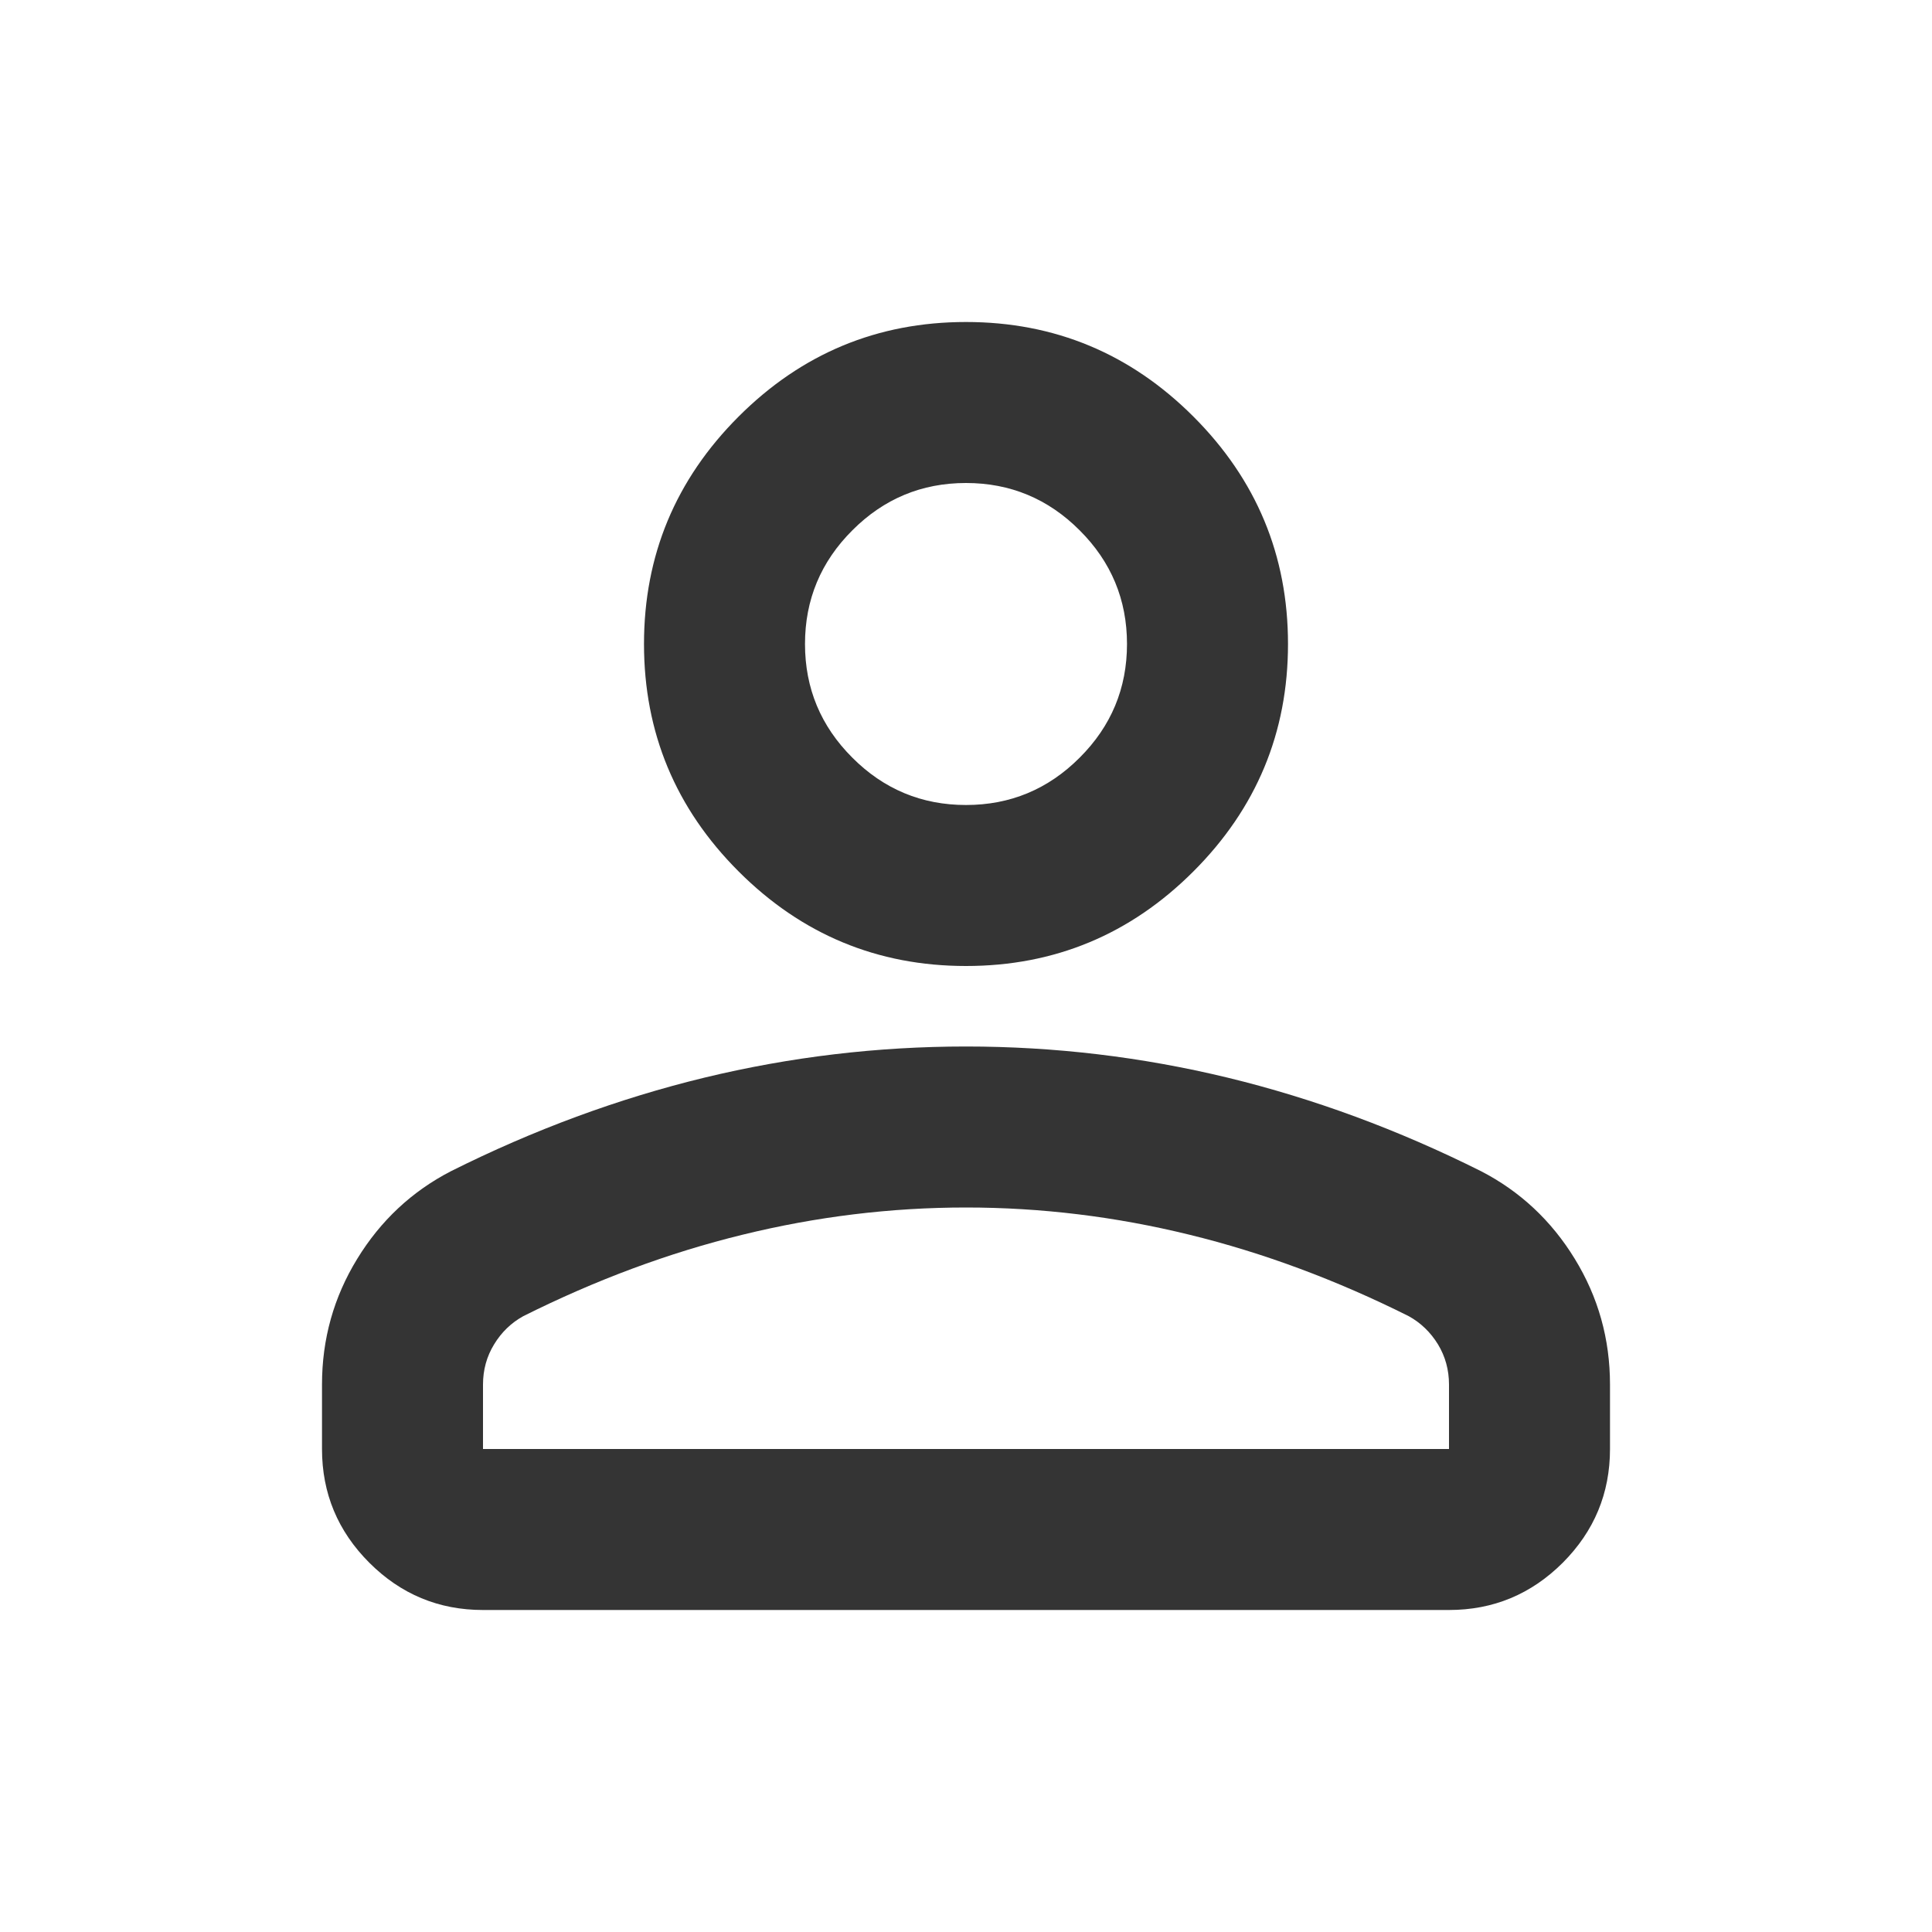
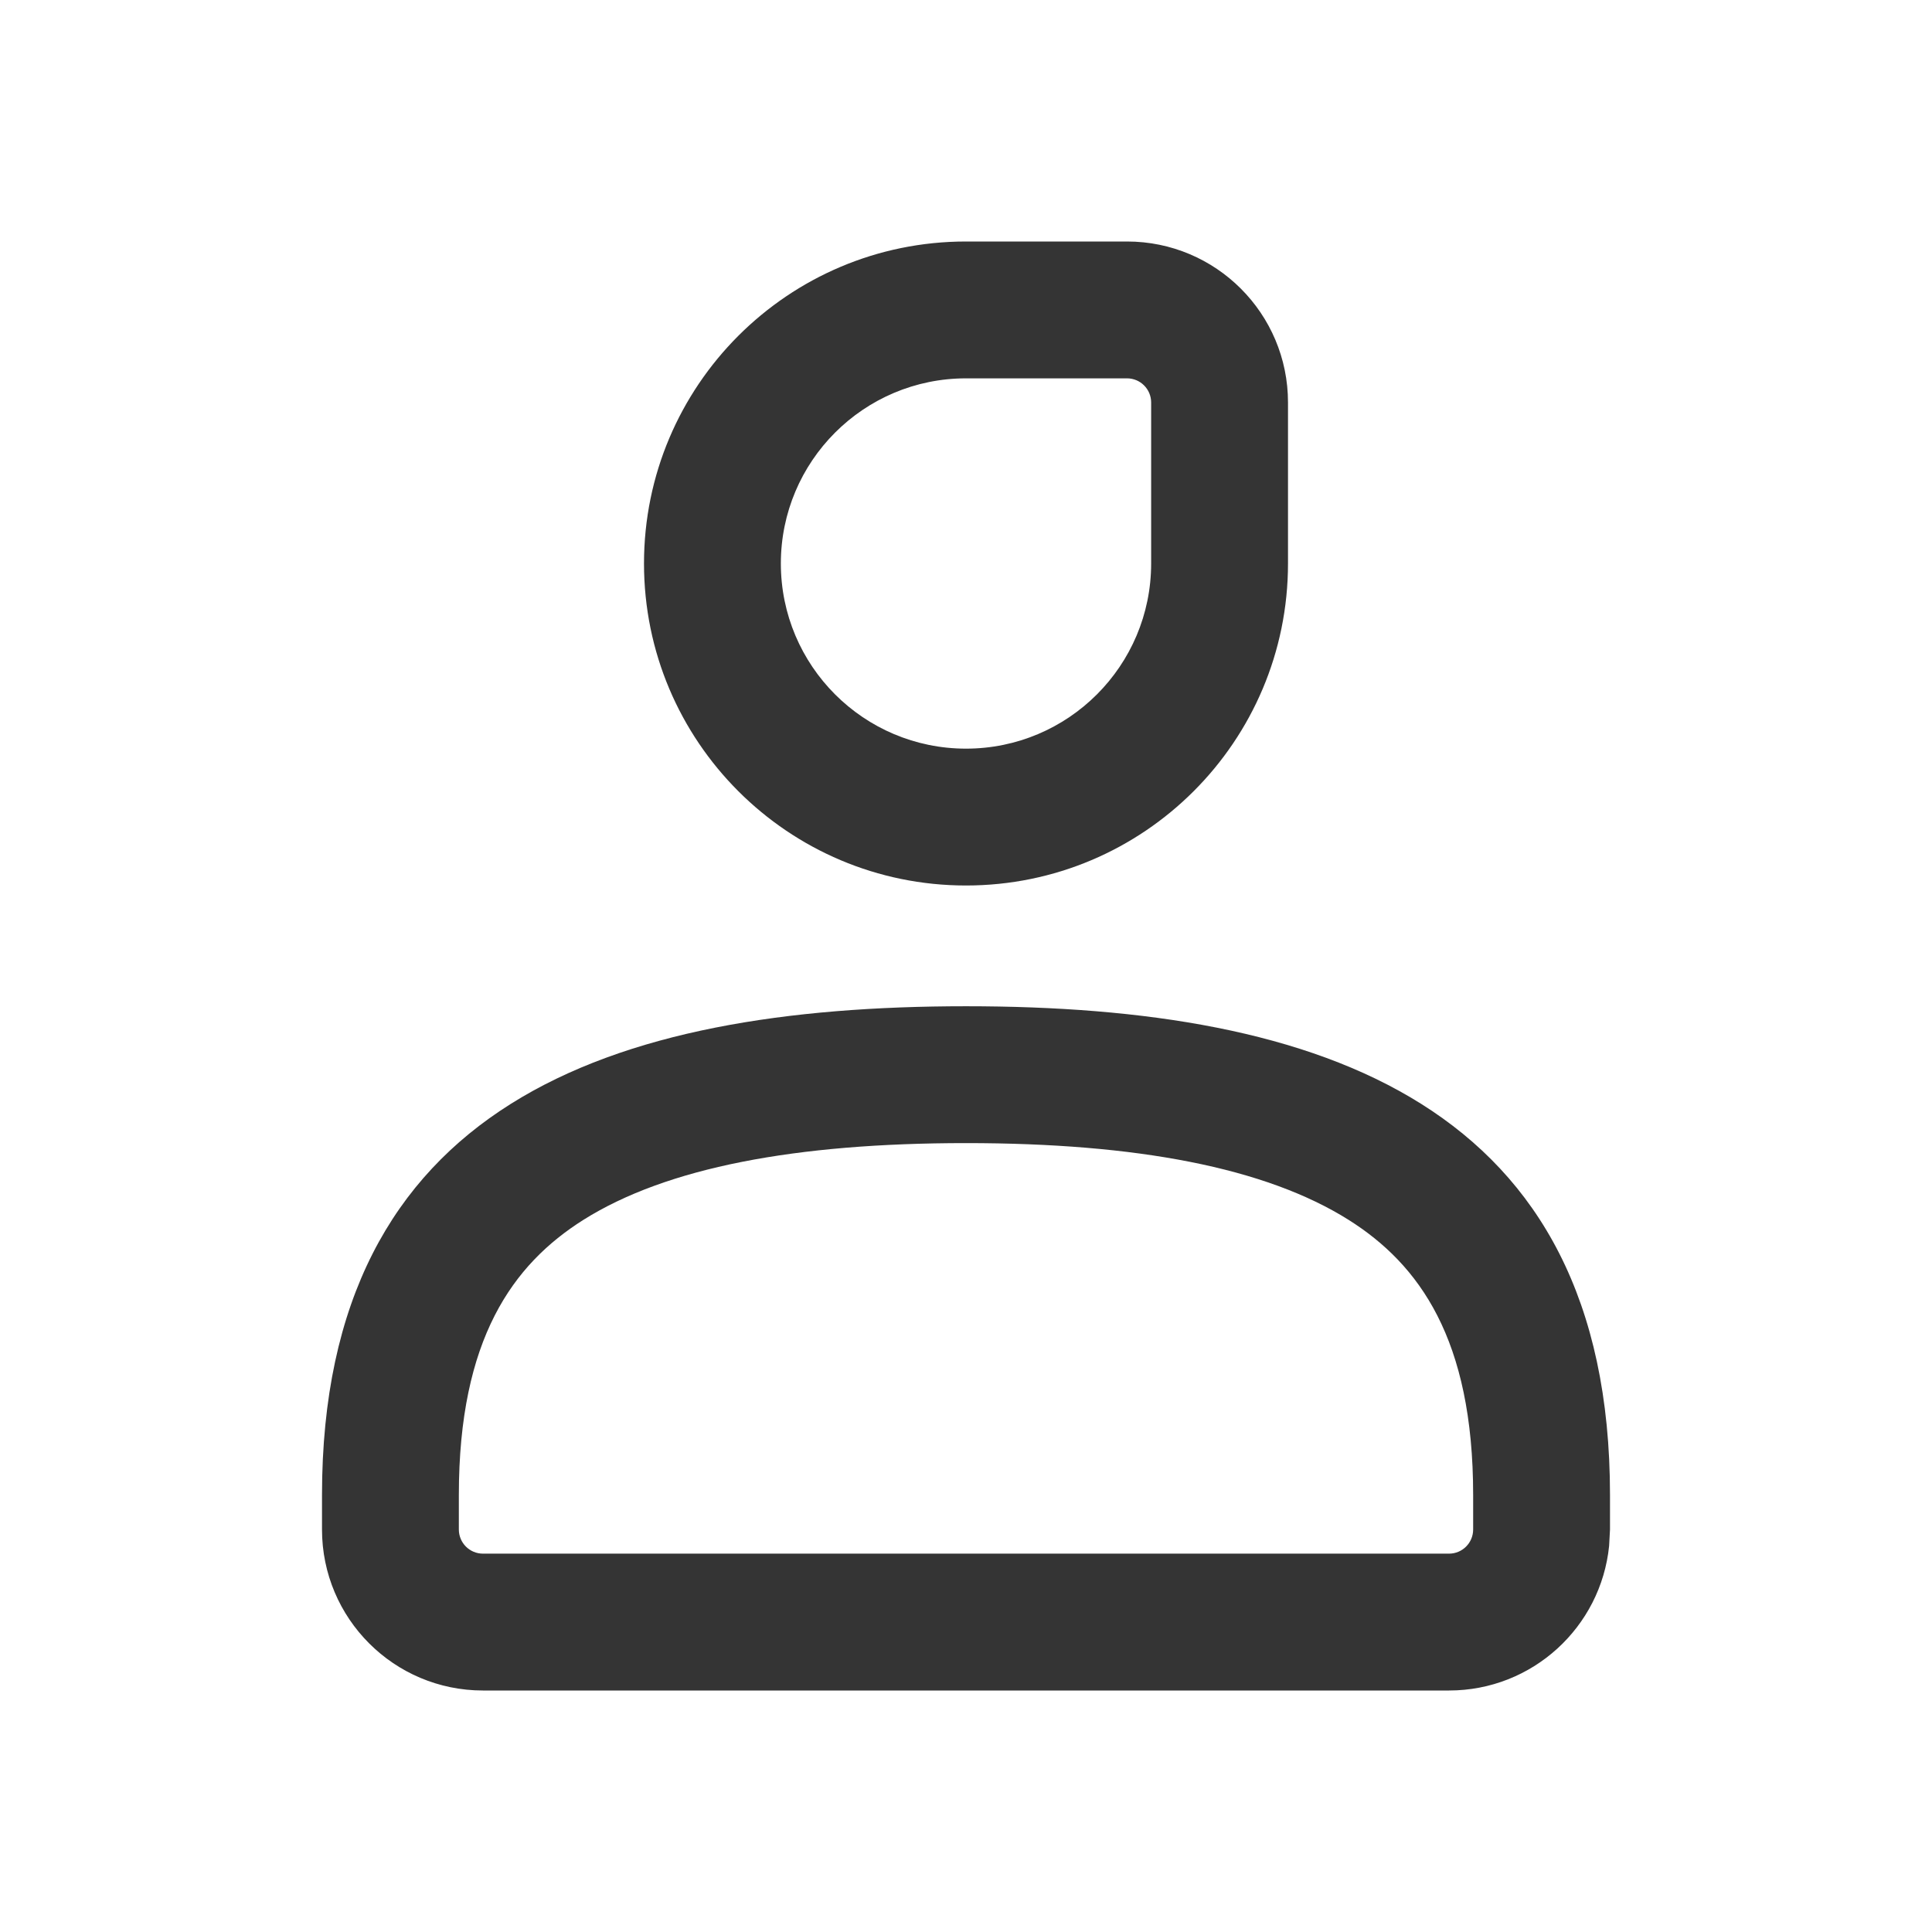
<svg xmlns="http://www.w3.org/2000/svg" width="24" height="24" viewBox="0 0 24 24" fill="none">
-   <path d="M9.175 10.825C8.392 10.042 8 9.1 8 8C8 6.9 8.392 5.958 9.175 5.175C9.958 4.392 10.9 4 12 4C13.1 4 14.042 4.392 14.825 5.175C15.608 5.958 16 6.9 16 8C16 9.1 15.608 10.042 14.825 10.825C14.042 11.608 13.1 12 12 12C10.9 12 9.958 11.608 9.175 10.825ZM4 18V17.2C4 16.633 4.146 16.113 4.438 15.637C4.729 15.162 5.117 14.8 5.6 14.55C6.633 14.033 7.683 13.646 8.75 13.387C9.817 13.129 10.9 13 12 13C13.1 13 14.183 13.129 15.25 13.387C16.317 13.646 17.367 14.033 18.4 14.55C18.883 14.8 19.271 15.162 19.562 15.637C19.854 16.113 20 16.633 20 17.2V18C20 18.55 19.804 19.021 19.413 19.413C19.021 19.804 18.55 20 18 20H6C5.45 20 4.979 19.804 4.588 19.413C4.196 19.021 4 18.55 4 18ZM6 18H18V17.2C18 17.017 17.954 16.85 17.863 16.7C17.771 16.55 17.65 16.433 17.5 16.35C16.6 15.9 15.692 15.562 14.775 15.338C13.858 15.113 12.933 15 12 15C11.067 15 10.142 15.113 9.225 15.338C8.308 15.562 7.4 15.9 6.5 16.35C6.35 16.433 6.229 16.55 6.138 16.7C6.046 16.85 6 17.017 6 17.2V18ZM13.412 9.412C13.804 9.021 14 8.55 14 8C14 7.45 13.804 6.979 13.412 6.588C13.021 6.196 12.55 6 12 6C11.45 6 10.979 6.196 10.588 6.588C10.196 6.979 10 7.45 10 8C10 8.55 10.196 9.021 10.588 9.412C10.979 9.804 11.45 10 12 10C12.55 10 13.021 9.804 13.412 9.412Z" fill="#343434" />
+   <path fill-rule="evenodd" clip-rule="evenodd" d="M12 12.5C16.418 12.5 20 13.714 20 18.571V19L19.989 19.204C19.887 20.213 19.036 21 18 21H6C4.895 21 4 20.105 4 19V18.571C4 13.714 7.582 12.5 12 12.5ZM12 14.2C9.881 14.2 8.28 14.504 7.248 15.153C6.369 15.707 5.7 16.635 5.7 18.571V19C5.7 19.166 5.834 19.3 6 19.3H18C18.166 19.3 18.3 19.166 18.3 19V18.571C18.3 16.635 17.631 15.707 16.752 15.153C15.72 14.504 14.119 14.2 12 14.2Z" fill="#343434" />
+   <path fill-rule="evenodd" clip-rule="evenodd" d="M14 3C15.105 3 16 3.895 16 5V7C16 9.209 14.209 11 12 11C9.791 11 8 9.209 8 7C8 4.791 9.791 3 12 3H14ZM12 4.7C10.73 4.7 9.7 5.73 9.7 7C9.7 8.27 10.73 9.3 12 9.3C13.27 9.3 14.3 8.27 14.3 7V5C14.3 4.834 14.166 4.7 14 4.7H12Z" fill="#343434" />
</svg>
